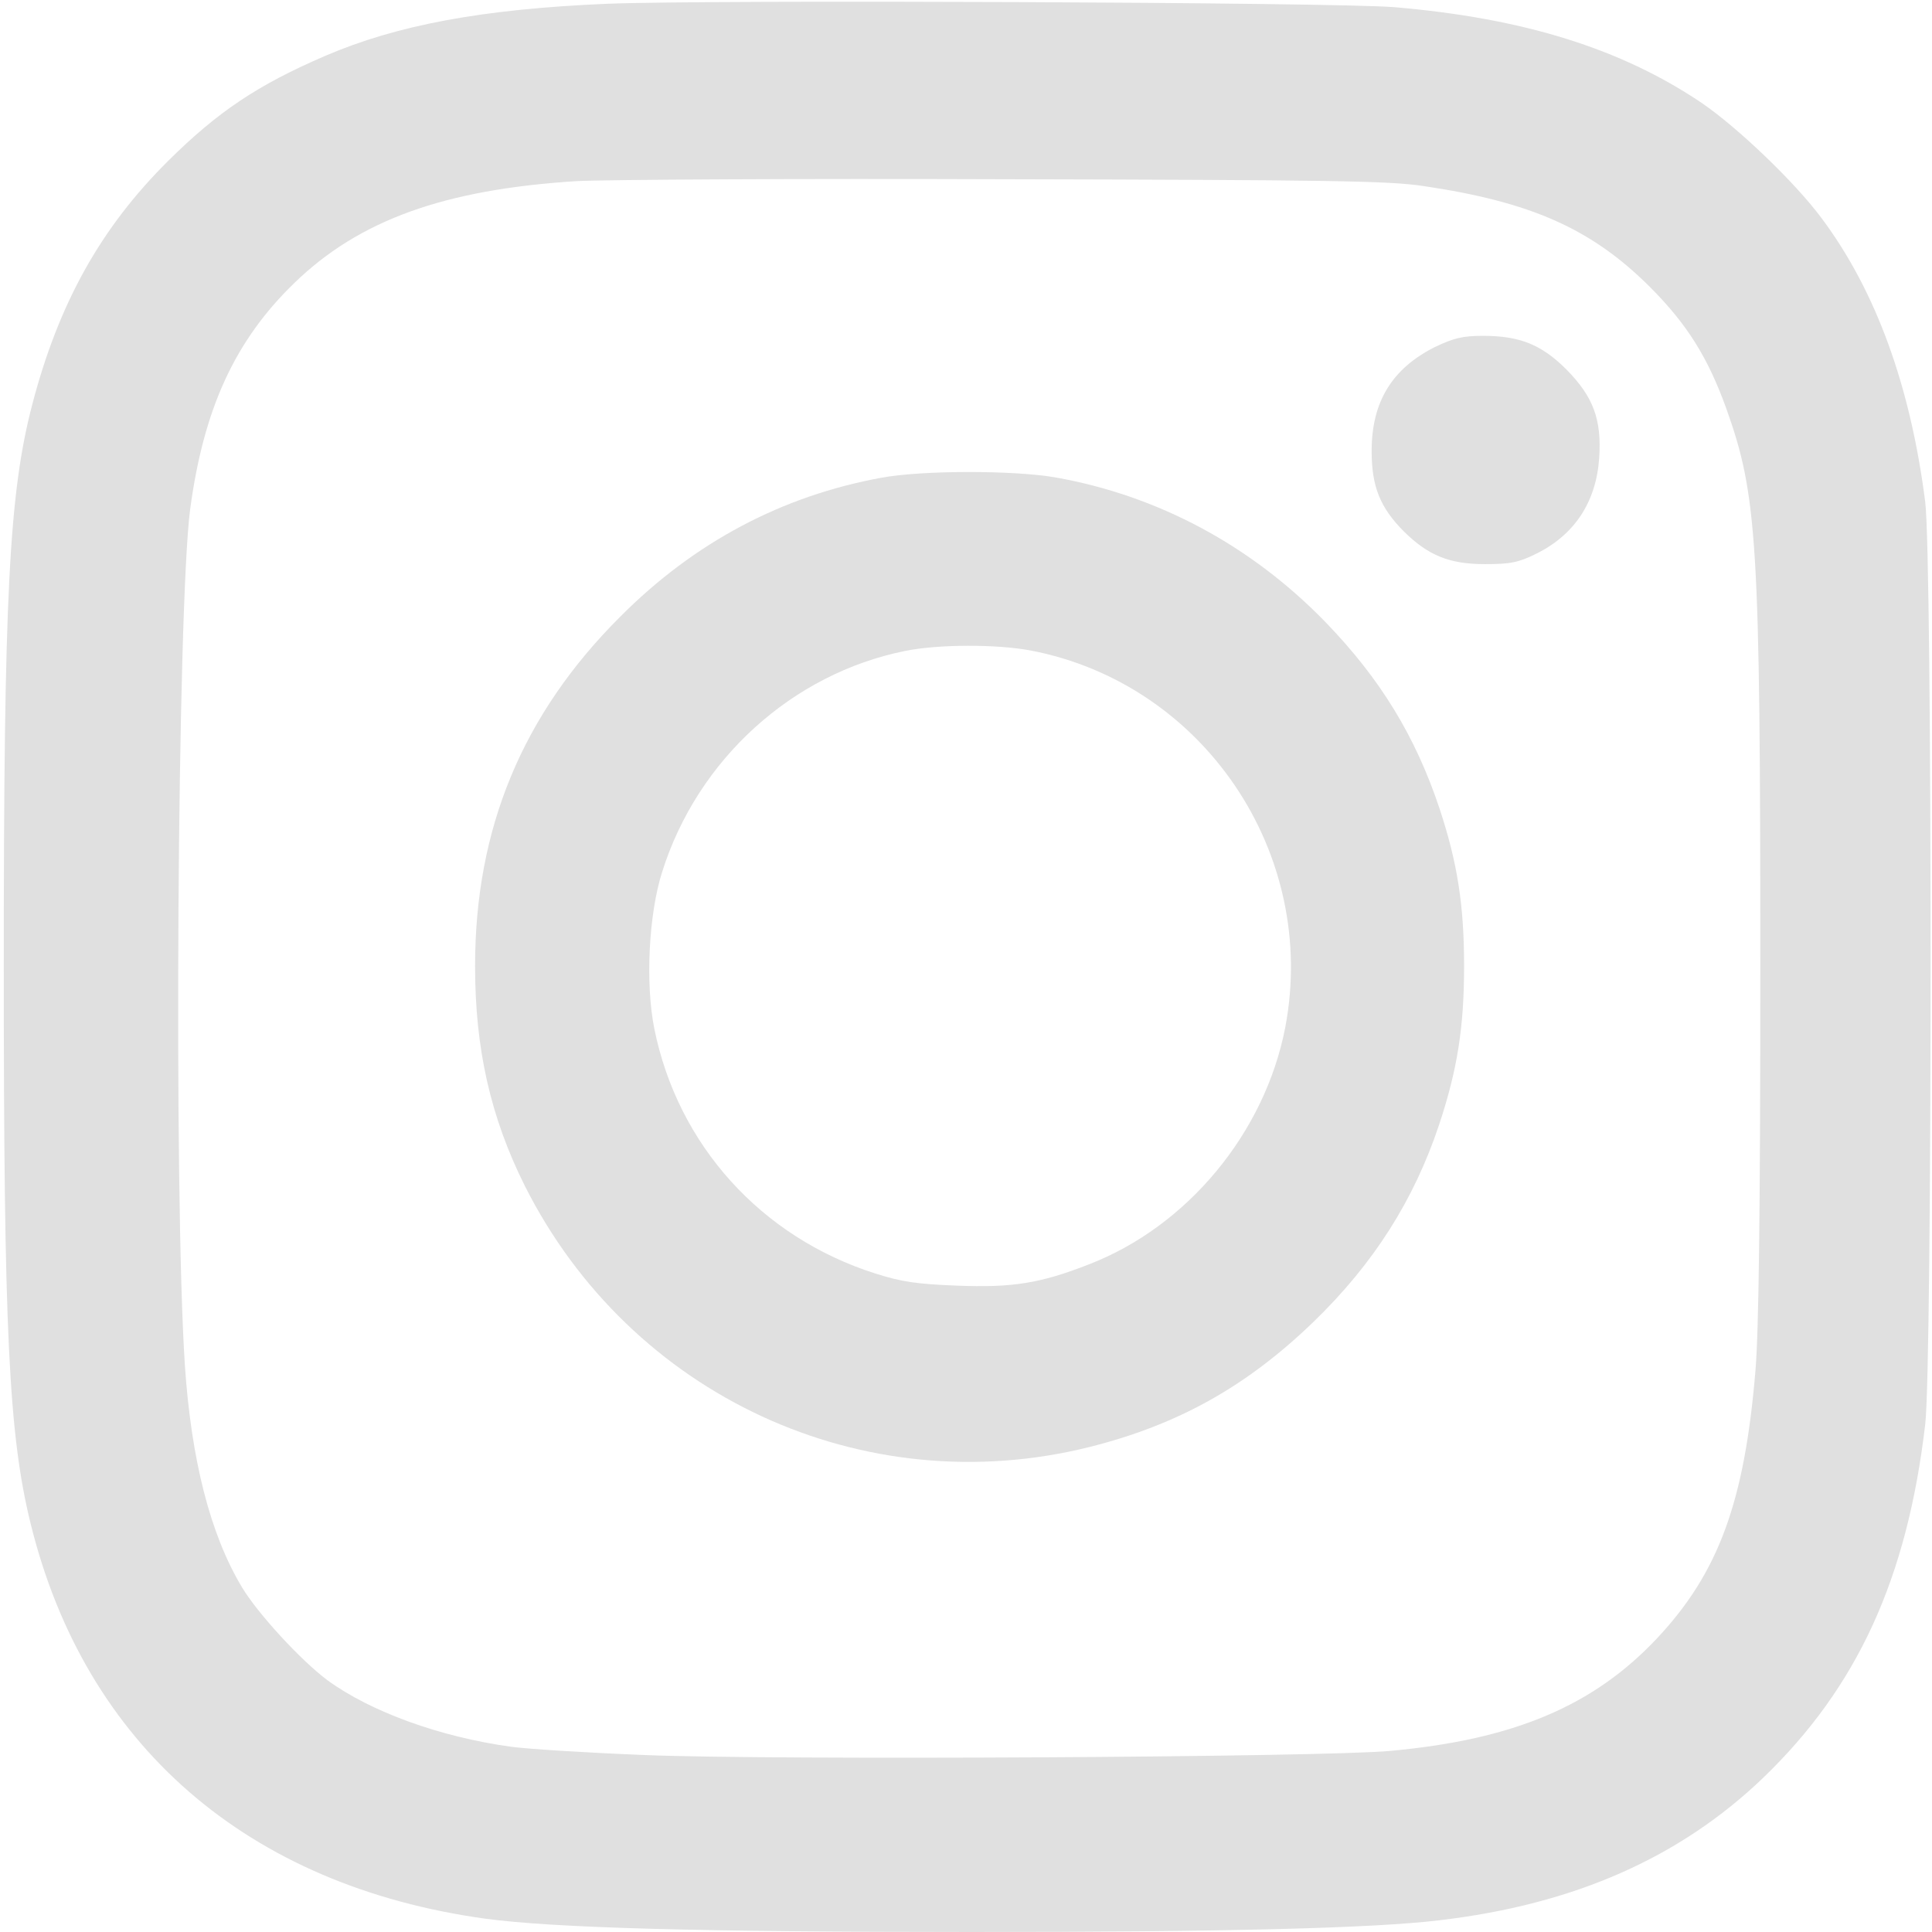
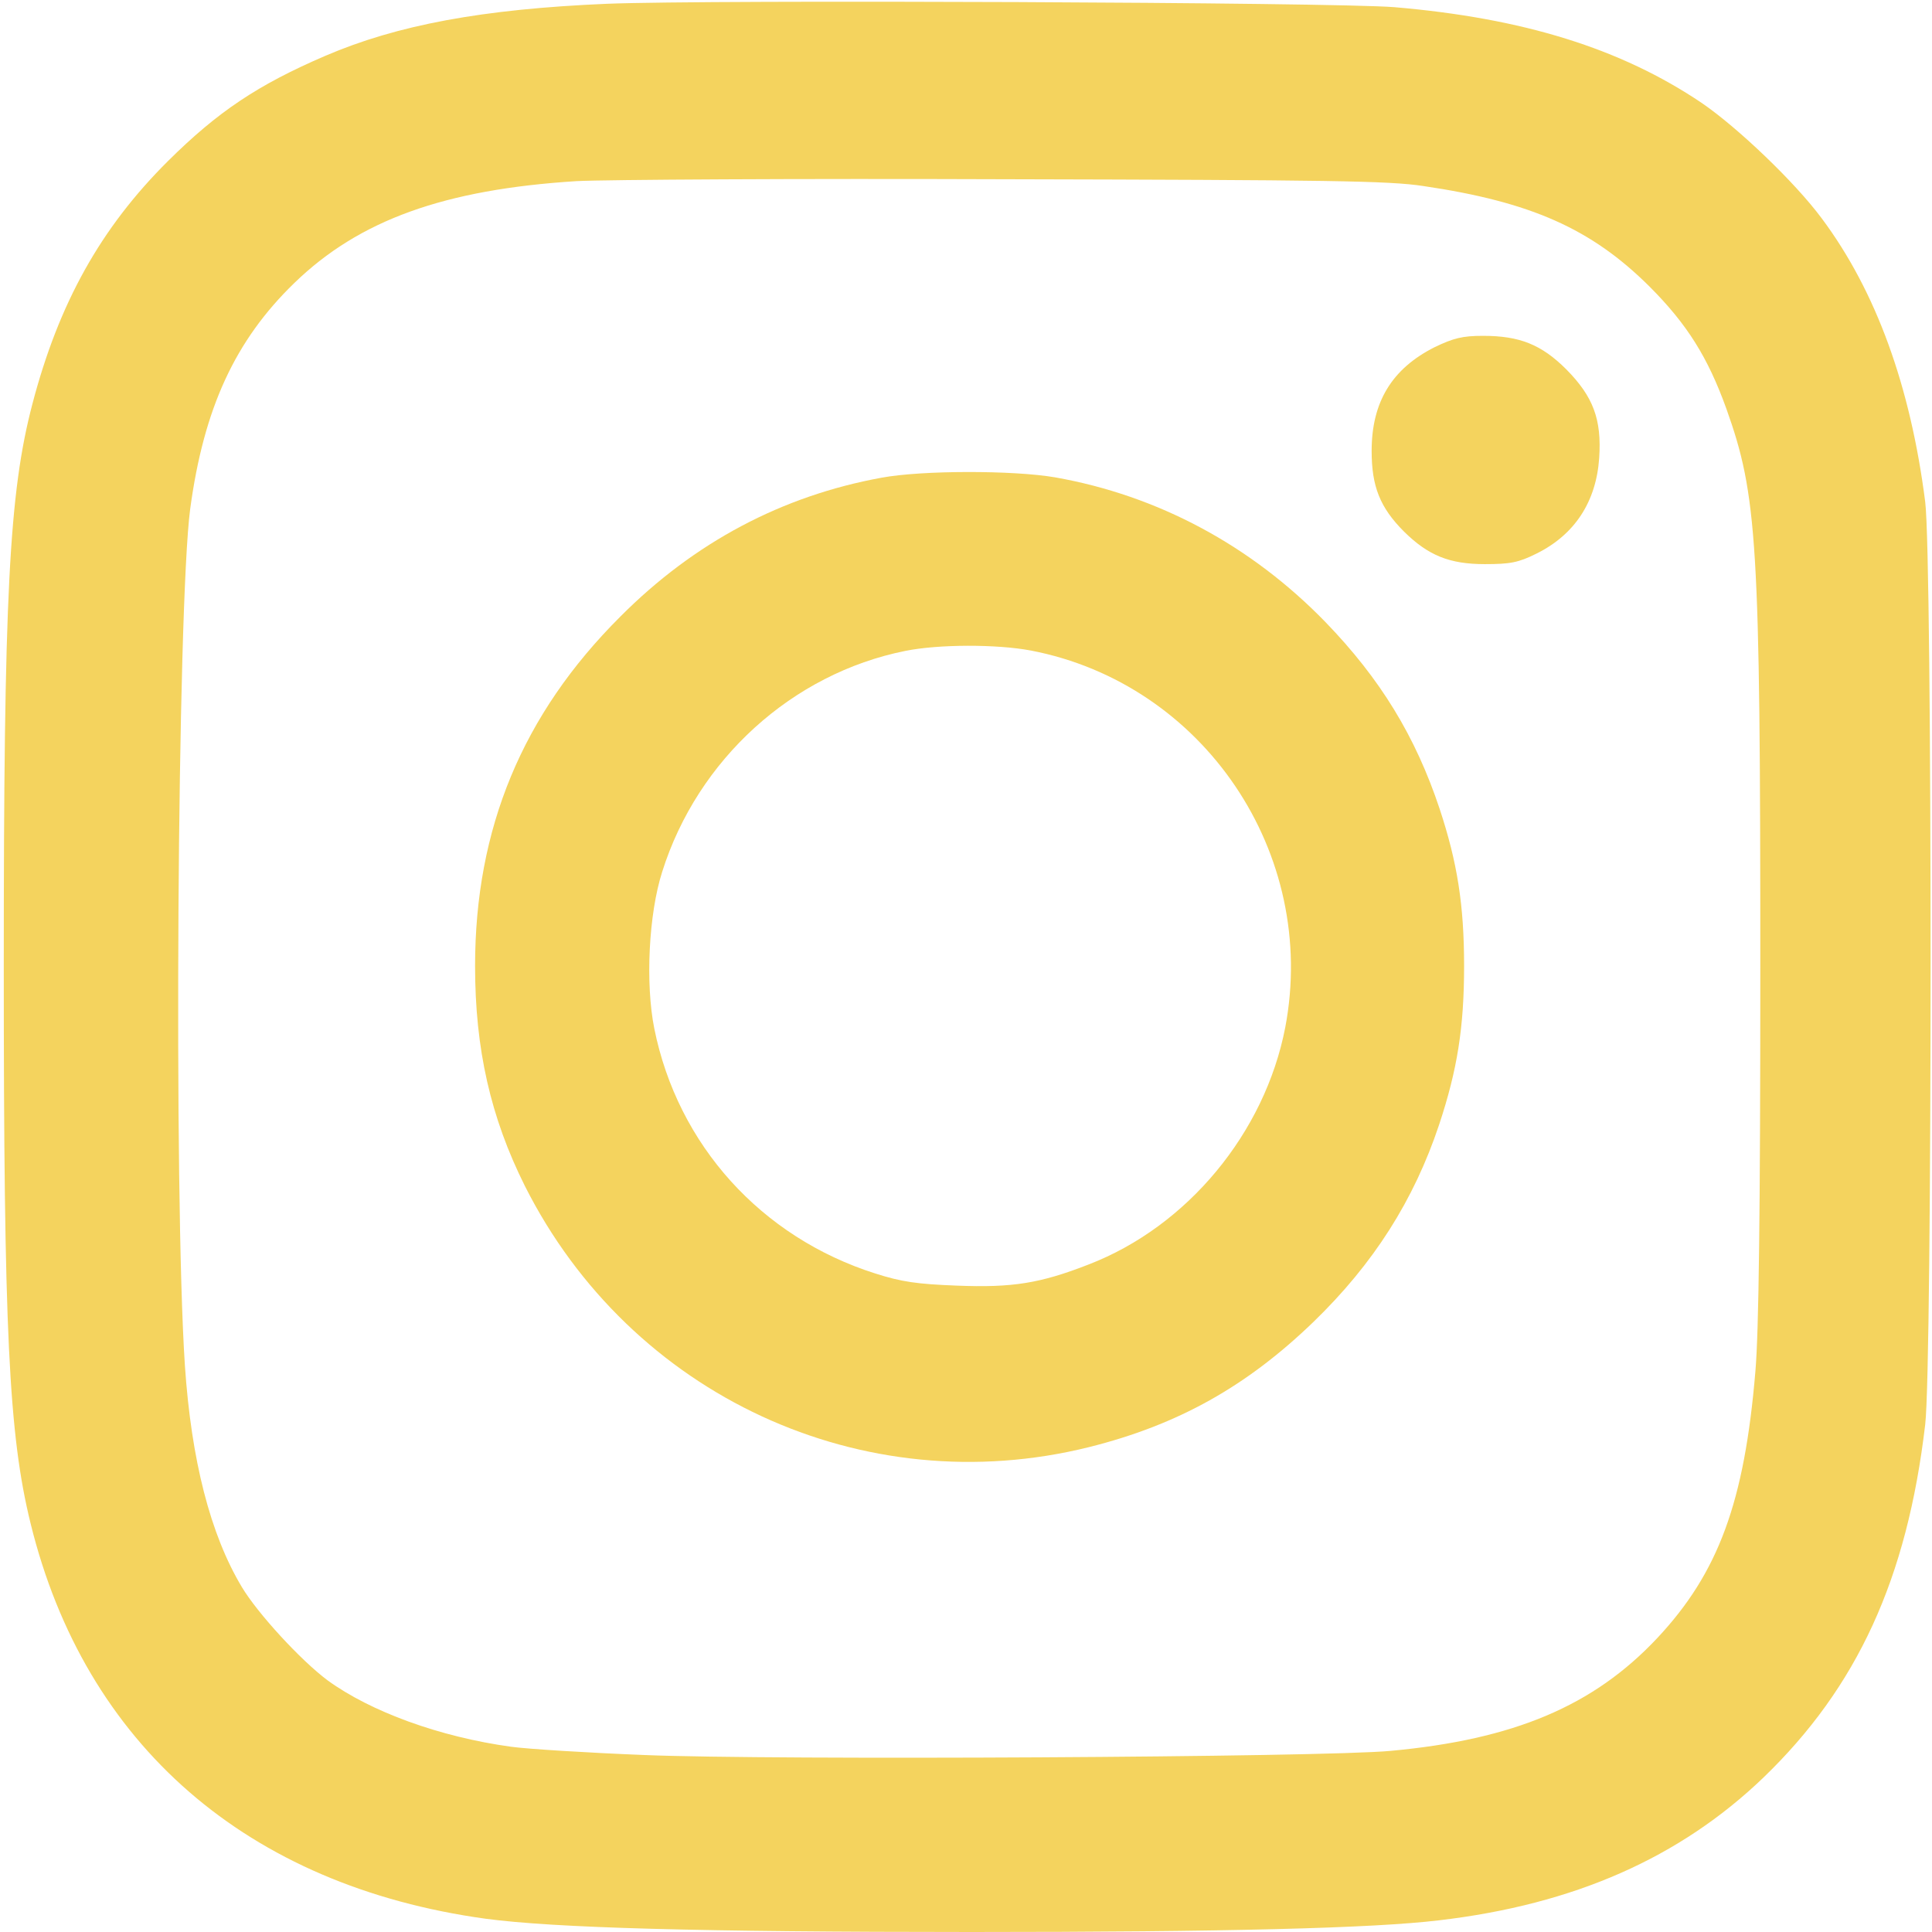
<svg xmlns="http://www.w3.org/2000/svg" version="1.0" width="100%" height="100%" viewBox="0 0 512 512" preserveAspectRatio="xMidYMid meet">
-   <g transform="translate(0,512) scale(0.1,-0.1)" fill="#e0e0e0" stroke="none">
+   <g transform="translate(0,512) scale(0.1,-0.1)" fill="#F4D35E" stroke="none">
    <path d="M1609 5110 c-330 -14 -556 -56 -747 -138 -179 -77 -285 -148 -417 -279 -178 -177 -289 -376 -359 -643 -62 -236 -76 -507 -76 -1490 0 -967 13 -1241 71 -1477 144 -587 574 -961 1207 -1048 181 -24 561 -35 1287 -35 675 0 1064 10 1239 31 358 42 638 166 859 378 249 240 381 527 429 936 19 160 19 2294 0 2445 -39 306 -130 558 -274 751 -71 96 -223 241 -318 306 -215 145 -474 225 -815 254 -161 13 -1813 20 -2086 9z m2163 -483 c285 -42 445 -113 599 -266 100 -100 155 -188 204 -324 82 -230 90 -352 90 -1482 0 -651 -4 -964 -13 -1069 -29 -347 -98 -534 -260 -707 -169 -180 -380 -269 -707 -299 -177 -17 -1640 -25 -1977 -11 -152 6 -311 16 -354 22 -189 26 -372 93 -486 176 -71 53 -185 177 -227 247 -84 140 -134 337 -151 587 -30 454 -20 2012 14 2270 36 267 119 447 276 599 172 167 398 248 748 270 76 4 587 7 1137 5 853 -2 1016 -4 1107 -18z" />
    <path d="M3802 4200 c-113 -57 -167 -145 -167 -275 0 -94 22 -150 86 -214 64 -63 120 -86 214 -86 67 0 89 4 137 28 101 50 158 137 166 253 7 103 -16 163 -87 235 -66 66 -124 89 -221 89 -54 0 -78 -6 -128 -30z" />
    <path d="M2336 3854 c-263 -48 -496 -171 -692 -368 -260 -259 -385 -562 -385 -926 0 -220 41 -401 132 -583 280 -556 896 -841 1495 -692 236 59 418 161 595 332 159 154 266 322 333 523 48 145 66 257 66 420 0 162 -18 275 -65 417 -64 192 -157 344 -302 494 -198 204 -445 336 -717 384 -111 19 -352 19 -460 -1z m396 -458 c458 -88 762 -538 674 -999 -54 -279 -259 -527 -521 -628 -128 -50 -202 -62 -350 -56 -105 4 -146 10 -215 32 -303 96 -524 341 -586 649 -24 119 -15 304 21 416 94 298 345 525 644 585 89 18 243 18 333 1z" />
  </g>
</svg>
